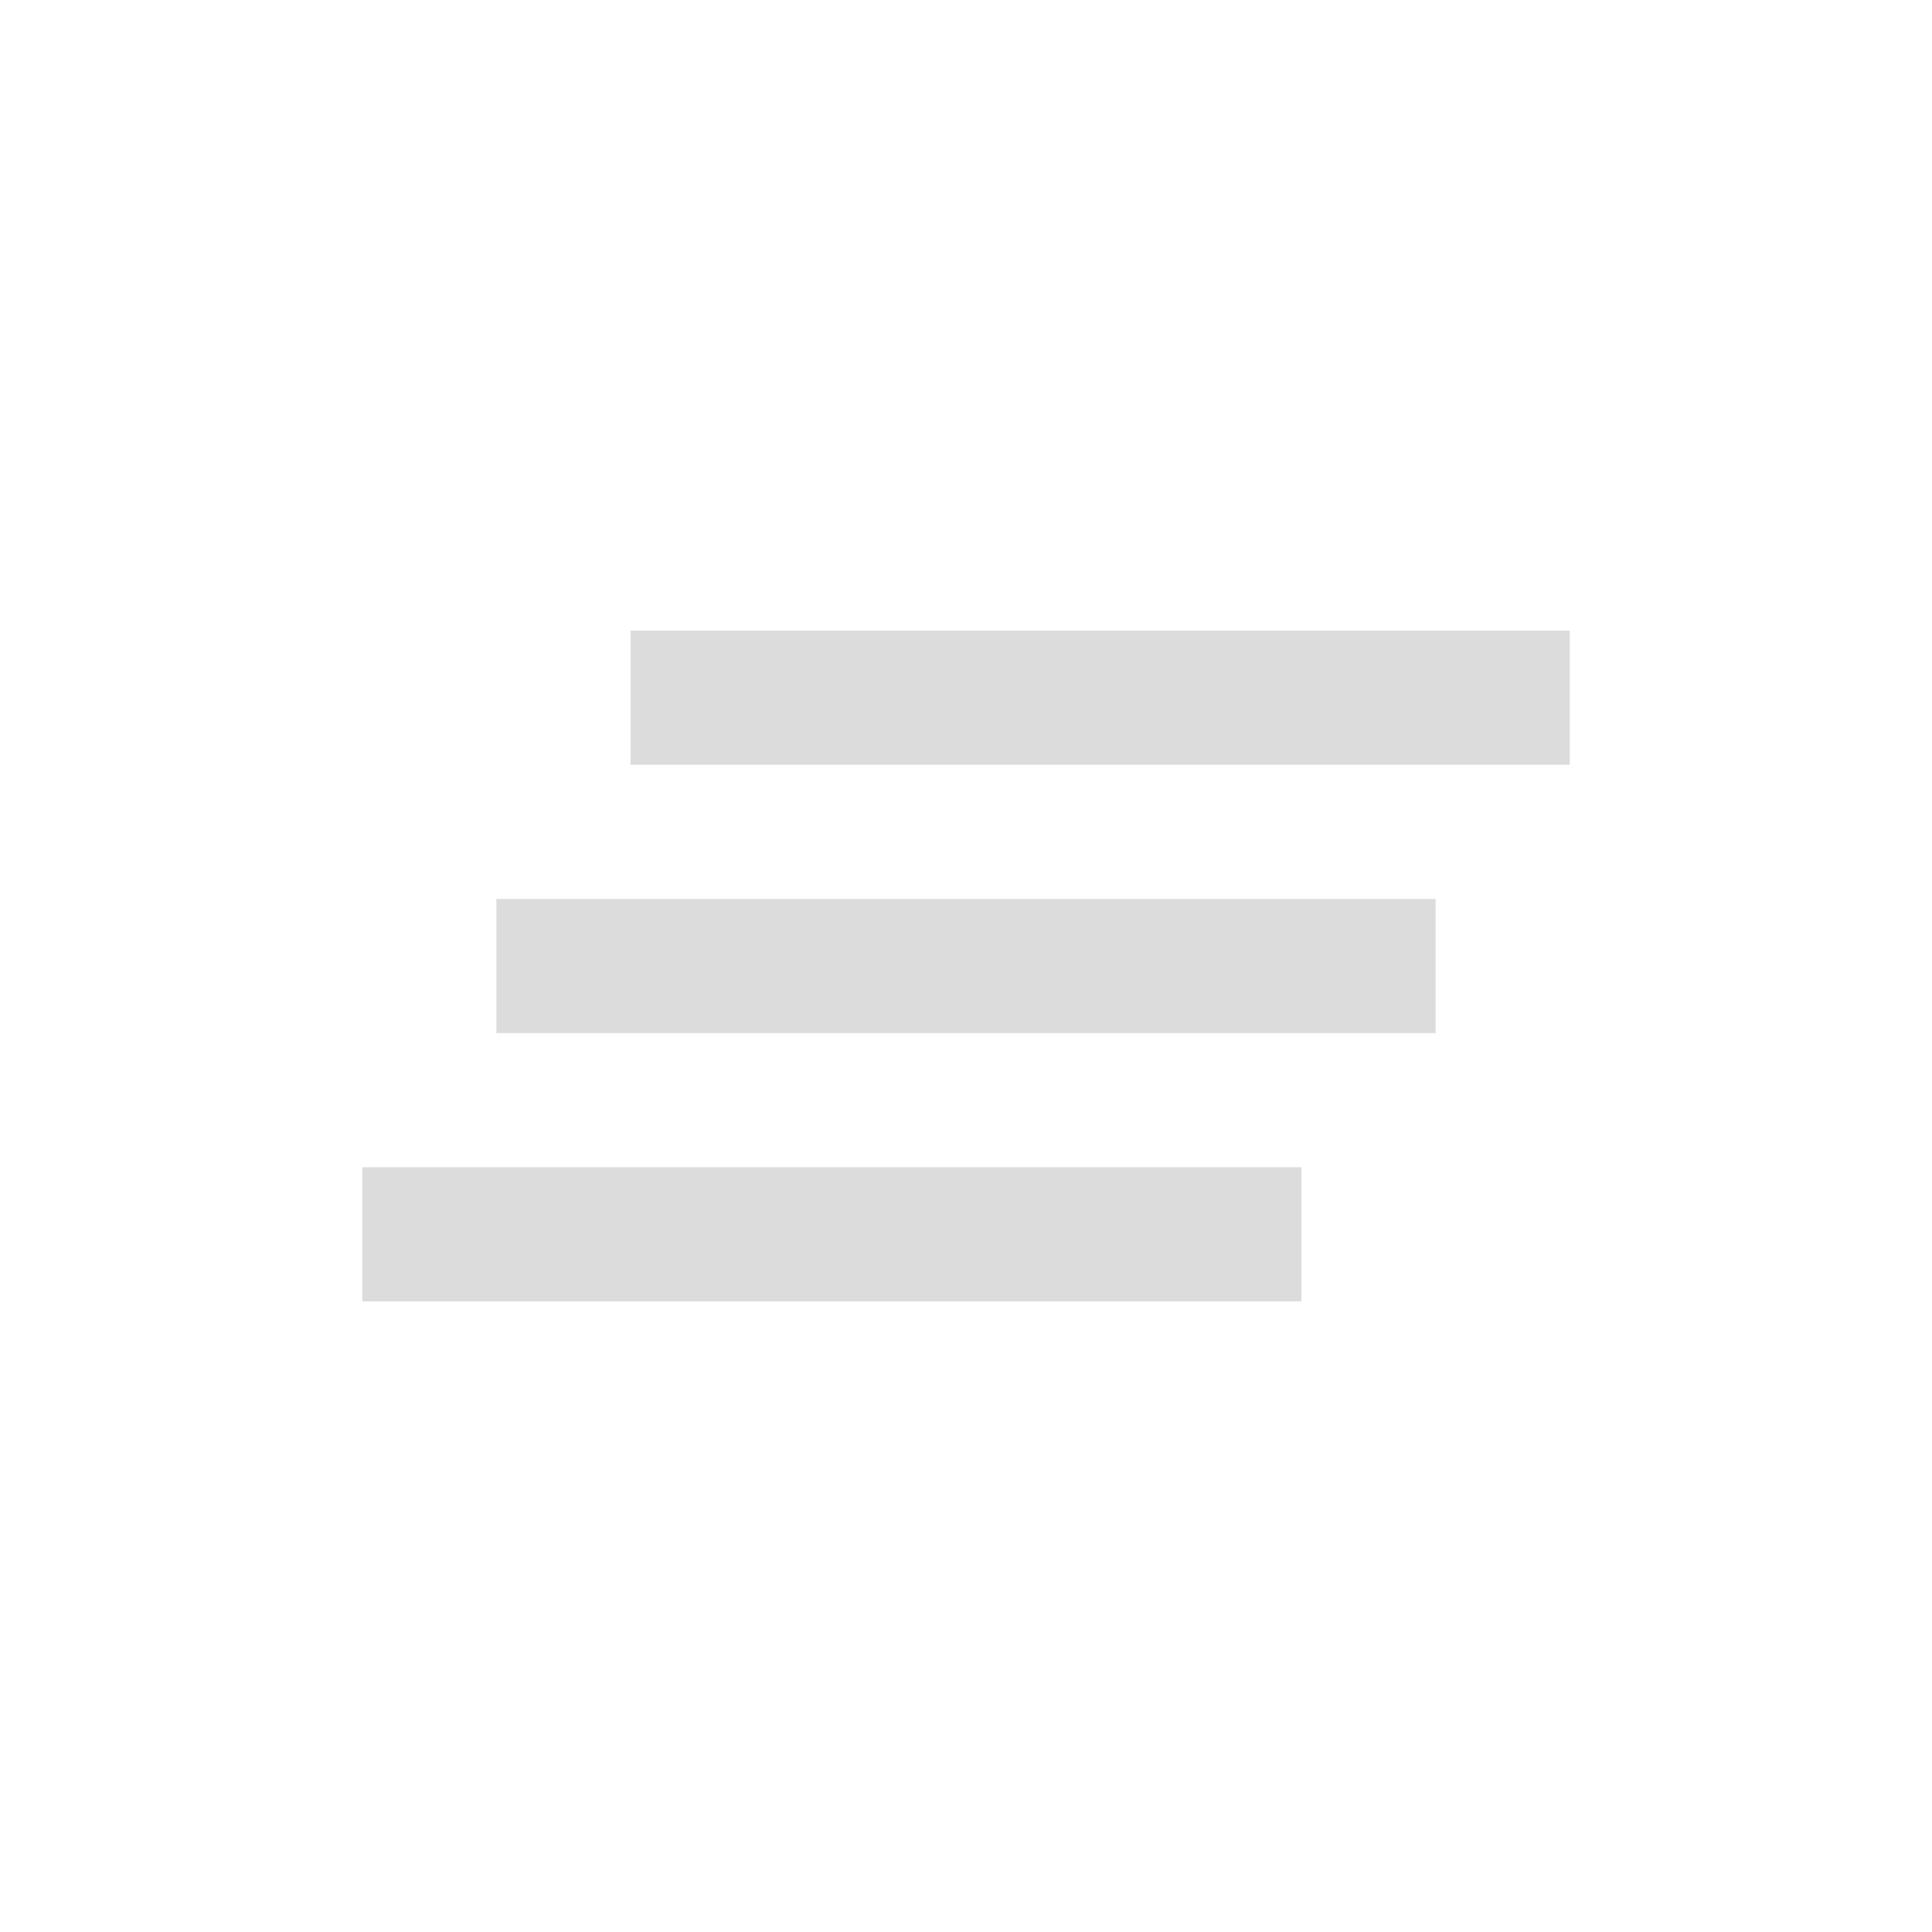
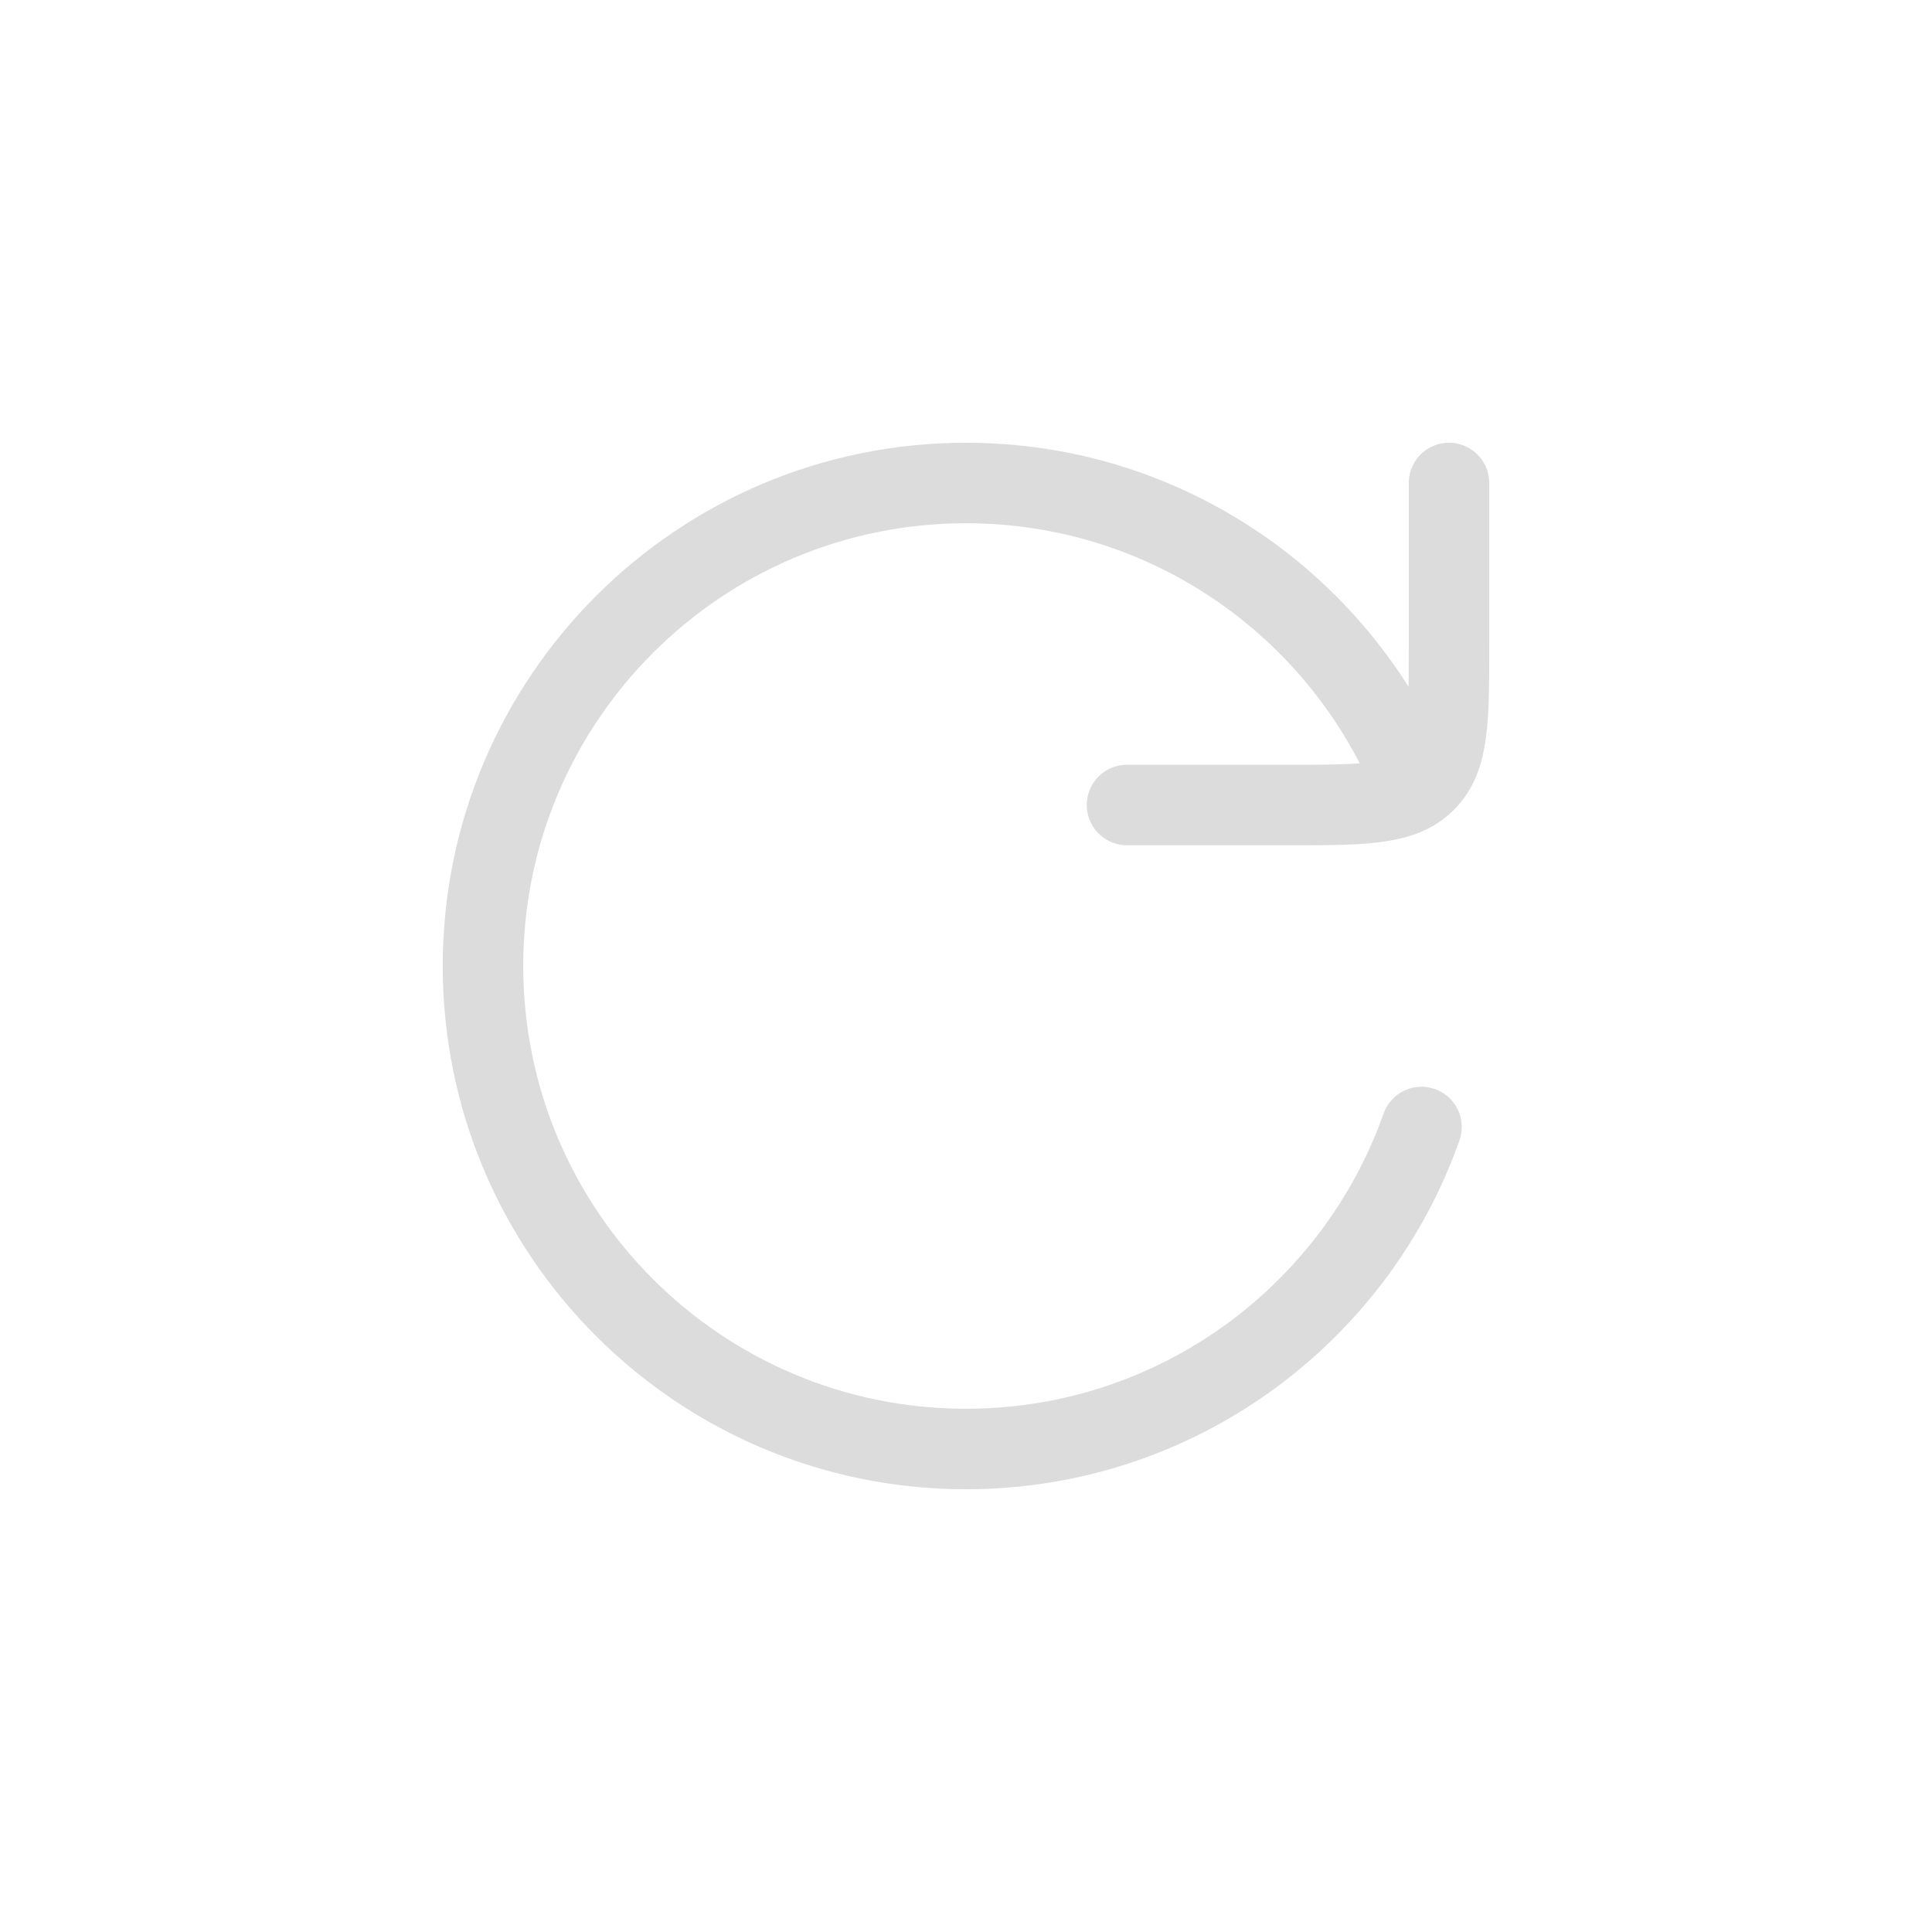
- <svg xmlns="http://www.w3.org/2000/svg" width="144" height="144" fill="#1f1f1f" viewBox="0 -960 5760 5760">
-   <path d="M1080 2920v-400h2800v400zm400-800v-400h2800v400zm400-800V920h2800v400z" style="stroke-width:5;stroke:none;stroke-opacity:1;fill:#dcdcdc;fill-opacity:1" />
+ <svg xmlns="http://www.w3.org/2000/svg" viewBox="0 0 144 144" width="144" height="144" color="currentColor" fill="none" stroke="currentColor" stroke-width="1.5" stroke-linecap="round" stroke-linejoin="round" version="1.1" id="svg2">
+   <defs id="defs2" />
+   <path d="m 105.951,84 c -4.942,13.982 -18.277,24 -33.952,24 -19.882,0 -36,-16.118 -36,-36 0,-19.882 16.118,-36 36,-36 14.917,0 27.714,9.072 33.176,22" id="path1" style="stroke-width:6;stroke:#dcdcdc;stroke-opacity:1" />
+   <path d="m 84,60 h 12 c 5.657,0 8.485,0 10.243,-1.757 1.757,-1.757 1.757,-4.586 1.757,-10.243 V 36" id="path2" style="stroke-width:6;stroke:#dcdcdc;stroke-opacity:1" />
</svg>
